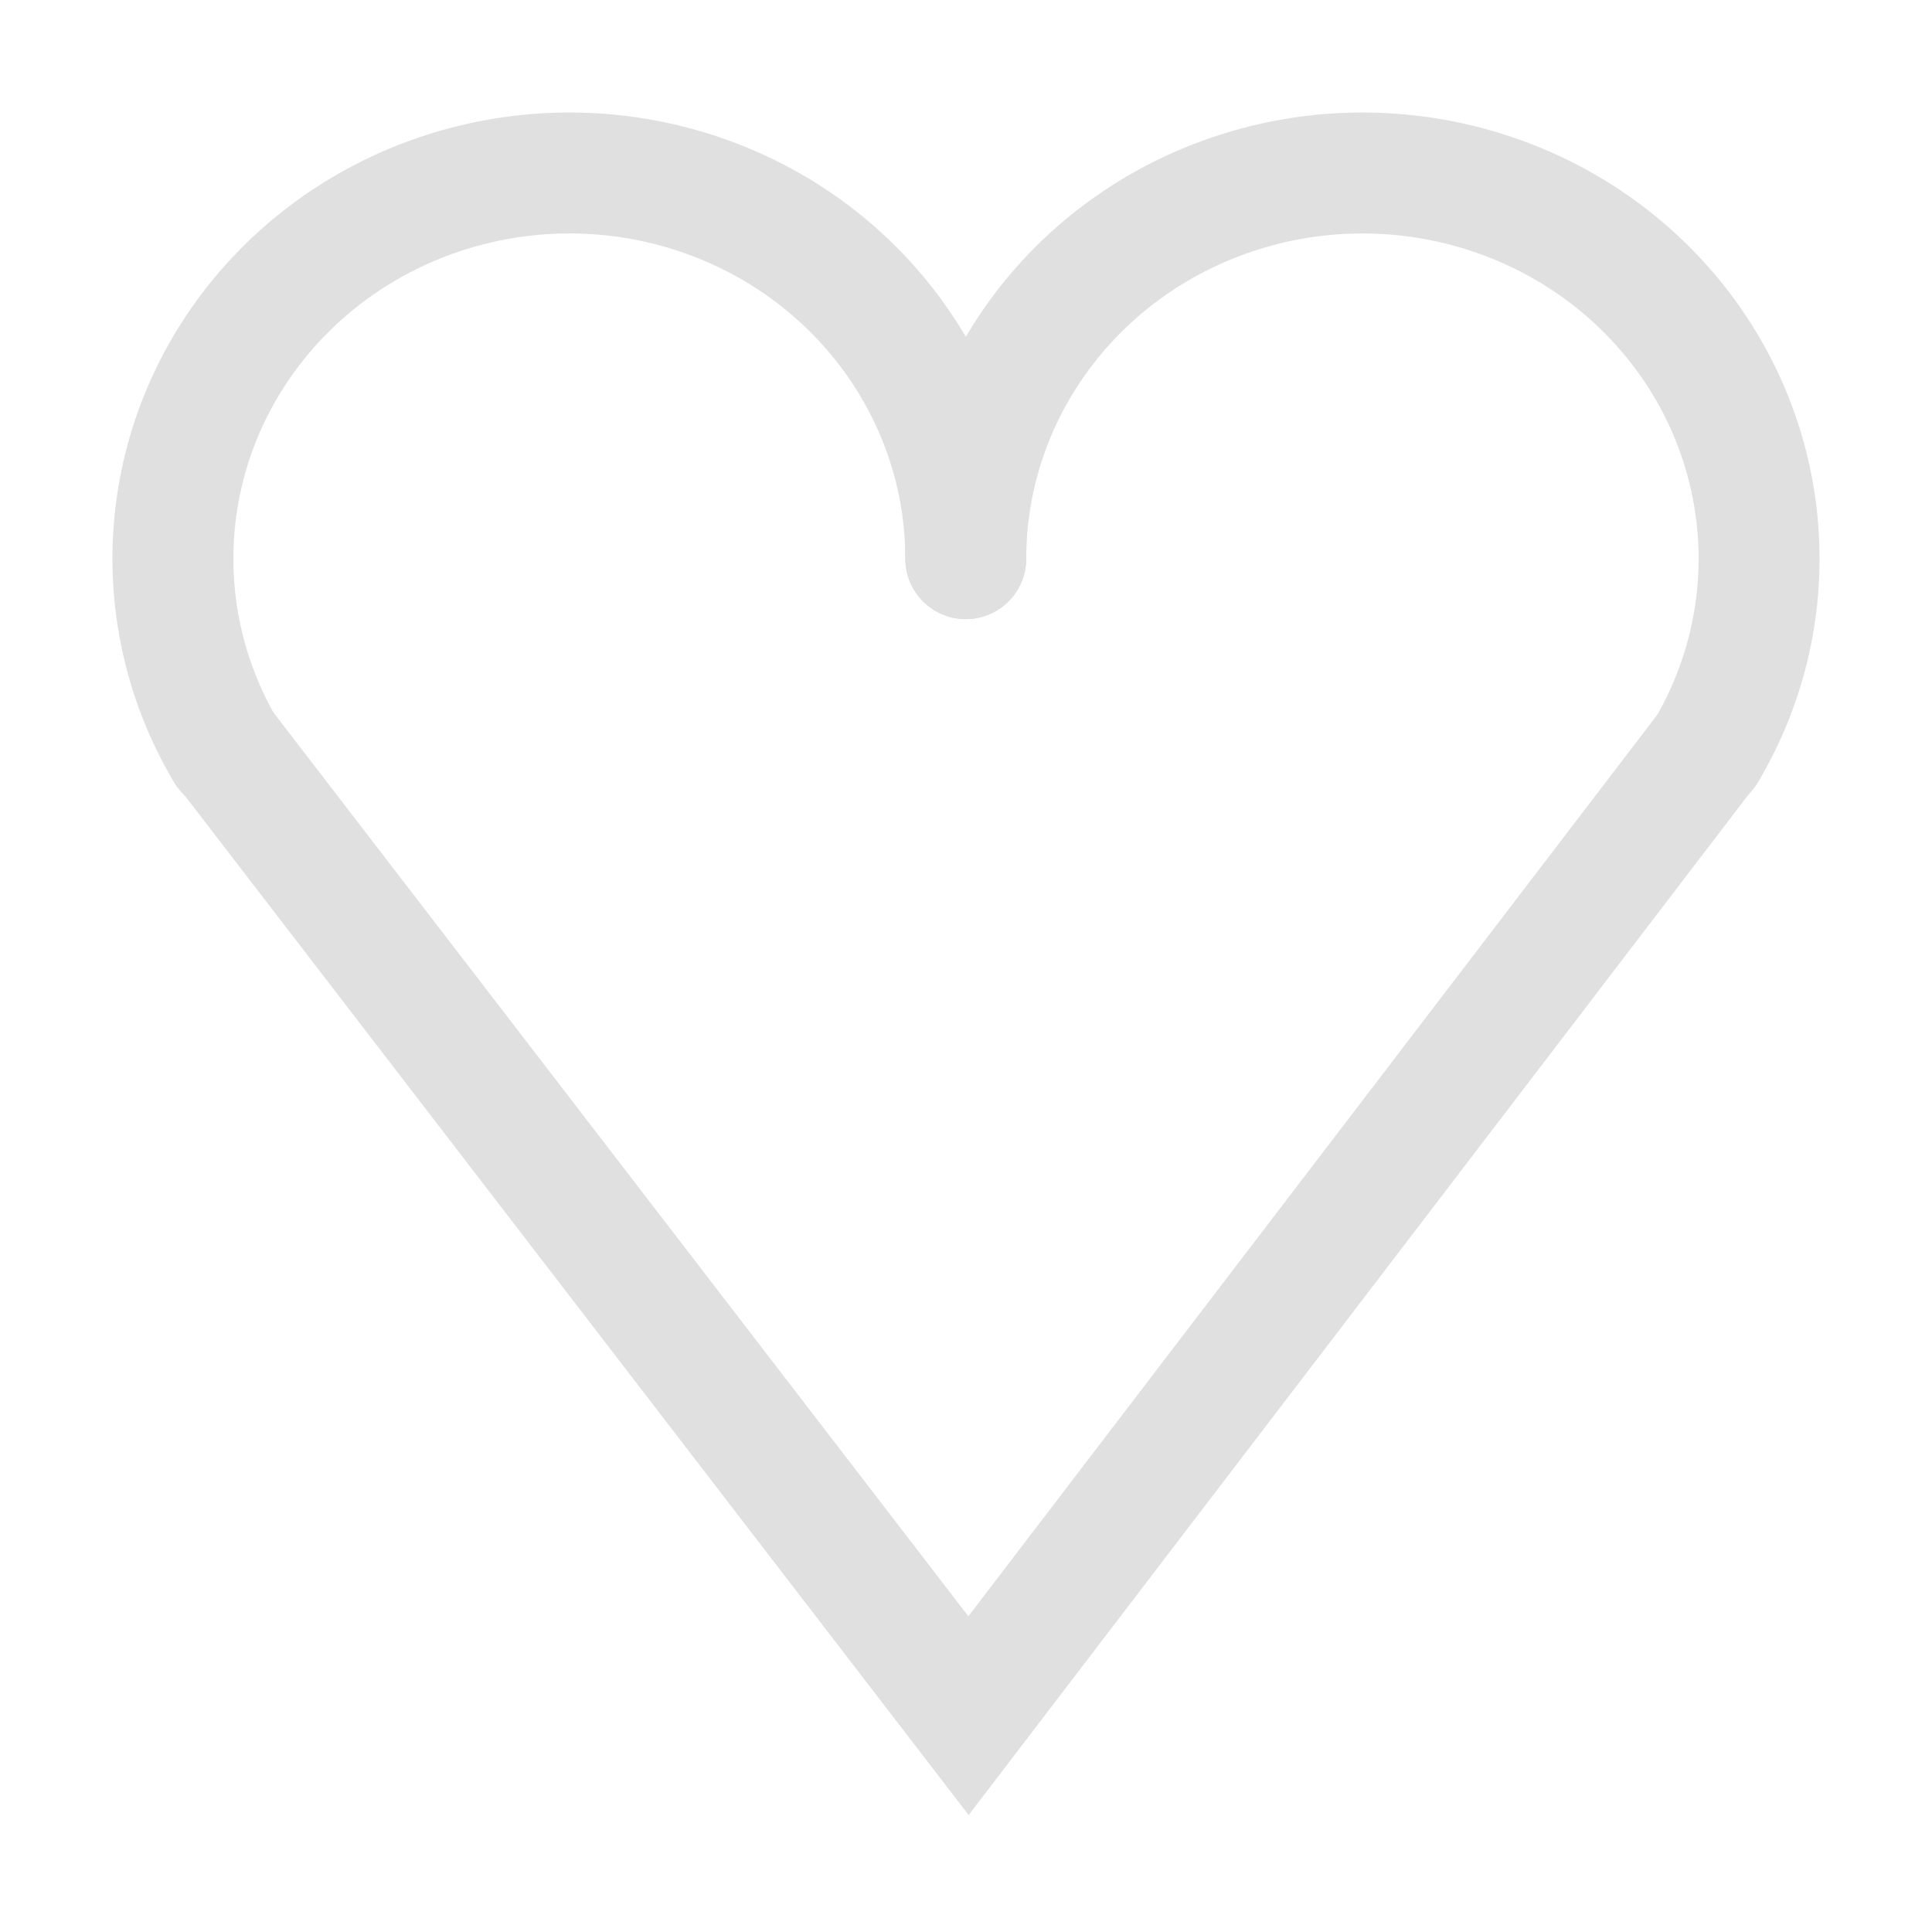
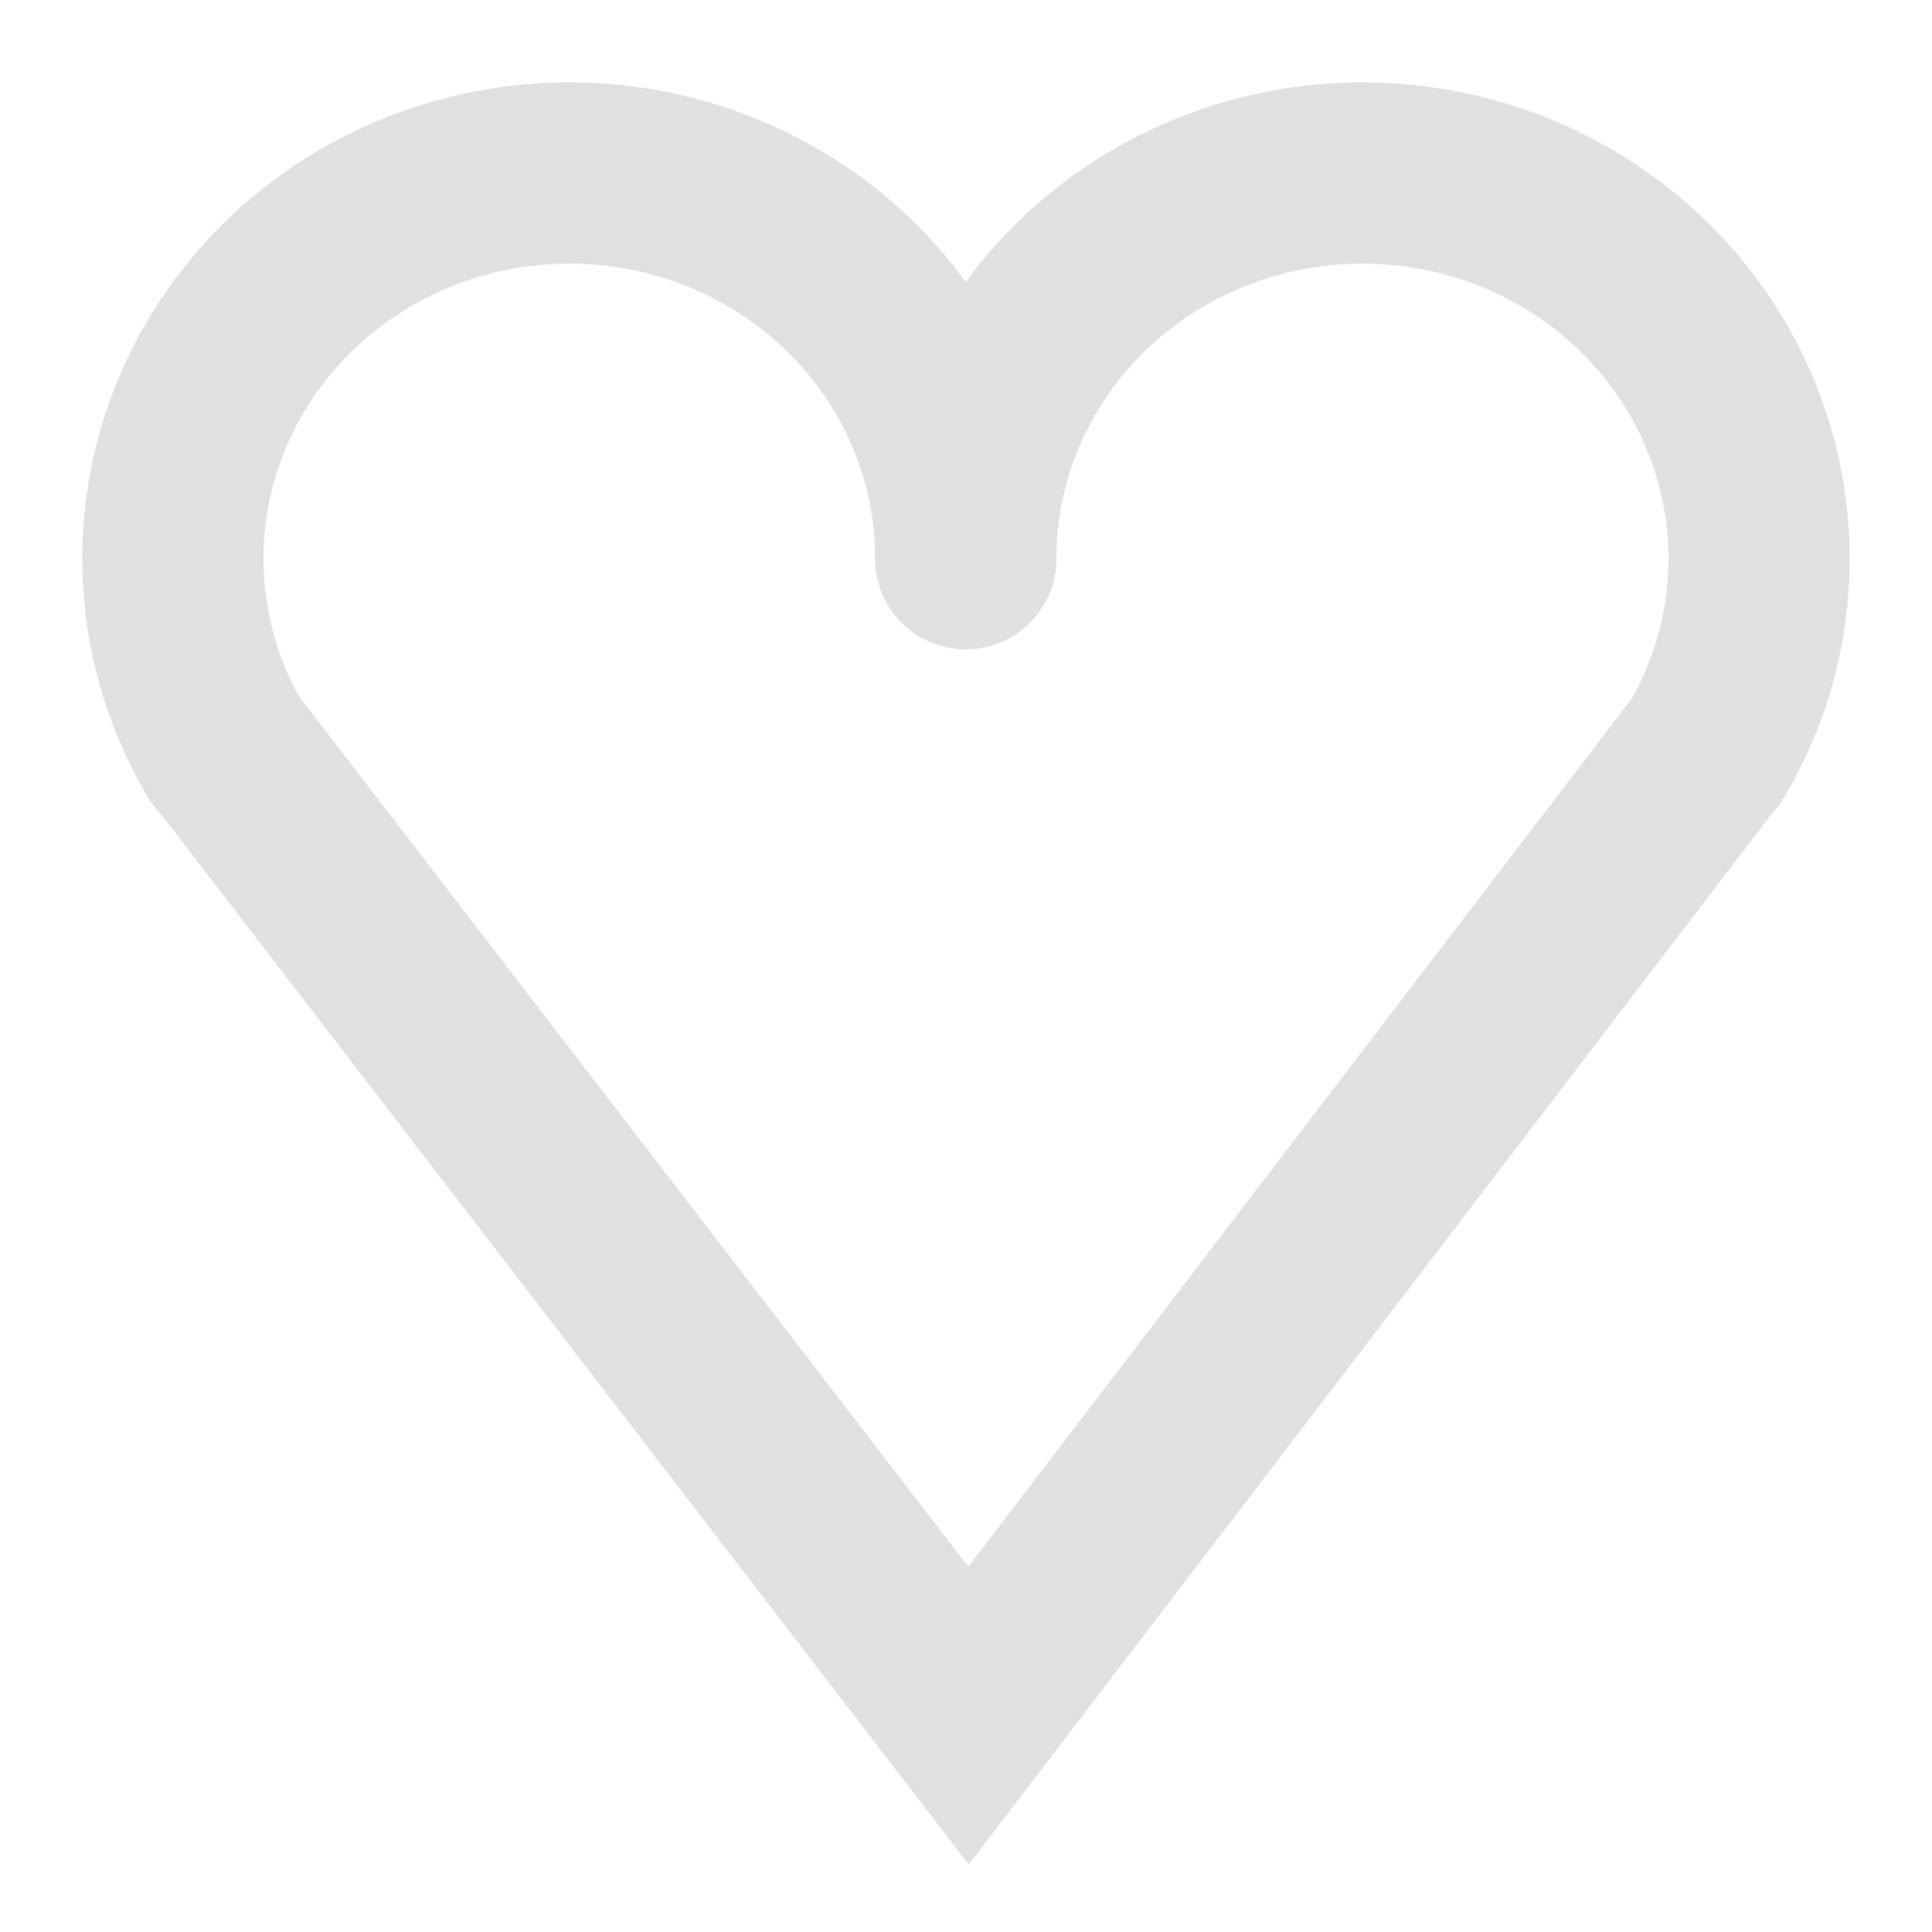
<svg xmlns="http://www.w3.org/2000/svg" width="16" height="16" viewBox="0 0 4.233 4.233" version="1.1" id="svg5">
  <defs id="defs2" />
  <g id="layer1">
-     <path style="fill:#e0e0e0;fill-opacity:0;stroke:#e0e0e0;stroke-width:0.265;stroke-dasharray:none;stroke-opacity:1;stroke-linejoin:miter;stroke-linecap:round;paint-order:fill markers stroke" id="path118" d="M 0.495,1.646 A 0.869,0.845 0 0 1 0.582,0.681 0.869,0.845 0 0 1 1.545,0.43 0.869,0.845 0 0 1 2.116,1.224" />
-     <path style="fill:#000000;fill-opacity:0;stroke:#e0e0e0;stroke-width:0.265;stroke-dasharray:none;stroke-opacity:1;stroke-linejoin:miter;stroke-linecap:round;paint-order:fill markers stroke" id="circle3882" d="M 2.116,1.224 A 0.869,0.845 0 0 1 2.688,0.43 0.869,0.845 0 0 1 3.651,0.681 0.869,0.845 0 0 1 3.738,1.646" />
-     <path style="fill:none;stroke:#e0e0e0;stroke-width:0.265;stroke-linecap:round;stroke-linejoin:miter;stroke-dasharray:none;stroke-opacity:1;paint-order:fill markers stroke" d="M 0.495,1.643 2.122,3.759 3.739,1.643" id="path4946" />
+     <path style="fill:#e0e0e0;fill-opacity:0;stroke:#e0e0e0;stroke-width:0.397;stroke-dasharray:none;stroke-opacity:1;stroke-linejoin:miter;stroke-linecap:round;paint-order:fill markers stroke;stroke-miterlimit:4" id="path118" d="M 0.495,1.646 A 0.869,0.845 0 0 1 0.582,0.681 0.869,0.845 0 0 1 1.545,0.43 0.869,0.845 0 0 1 2.116,1.224" />
+     <path style="fill:#000000;fill-opacity:0;stroke:#e0e0e0;stroke-width:0.397;stroke-dasharray:none;stroke-opacity:1;stroke-linejoin:miter;stroke-linecap:round;paint-order:fill markers stroke;stroke-miterlimit:4" id="circle3882" d="M 2.116,1.224 A 0.869,0.845 0 0 1 2.688,0.43 0.869,0.845 0 0 1 3.651,0.681 0.869,0.845 0 0 1 3.738,1.646" />
+     <path style="fill:none;stroke:#e0e0e0;stroke-width:0.397;stroke-linecap:round;stroke-linejoin:miter;stroke-dasharray:none;stroke-opacity:1;paint-order:fill markers stroke;stroke-miterlimit:4" d="M 0.495,1.643 2.122,3.759 3.739,1.643" id="path4946" />
  </g>
</svg>
